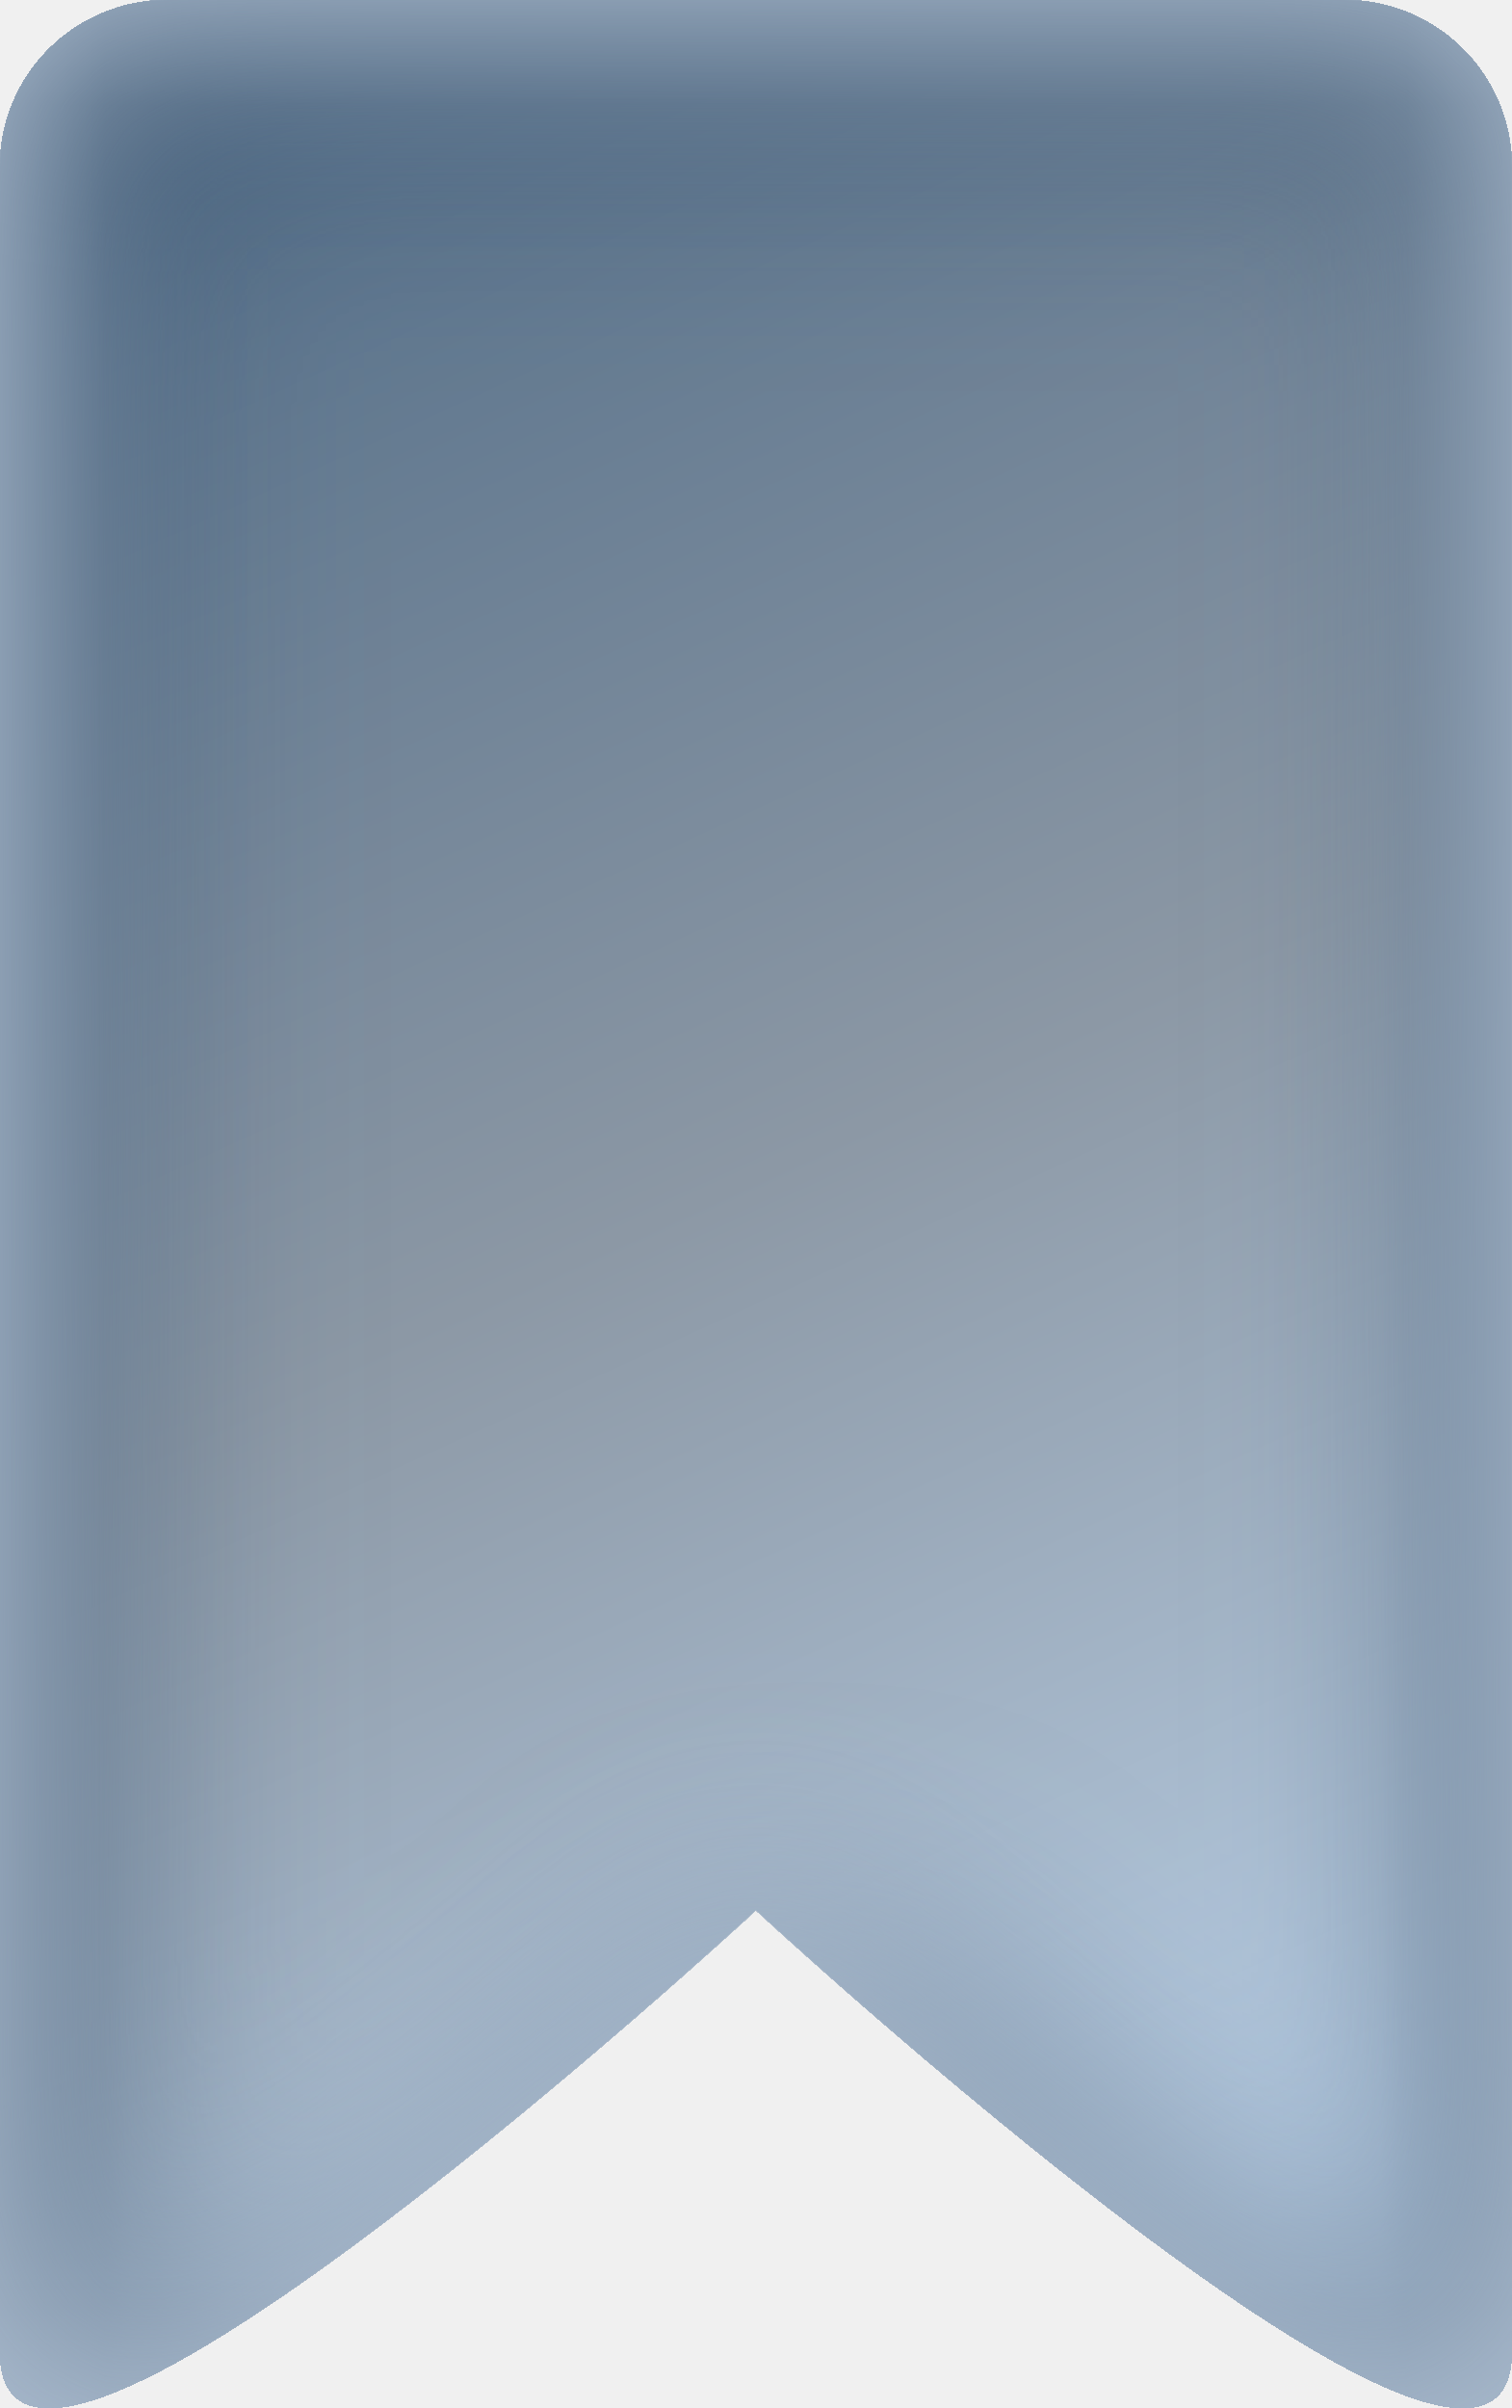
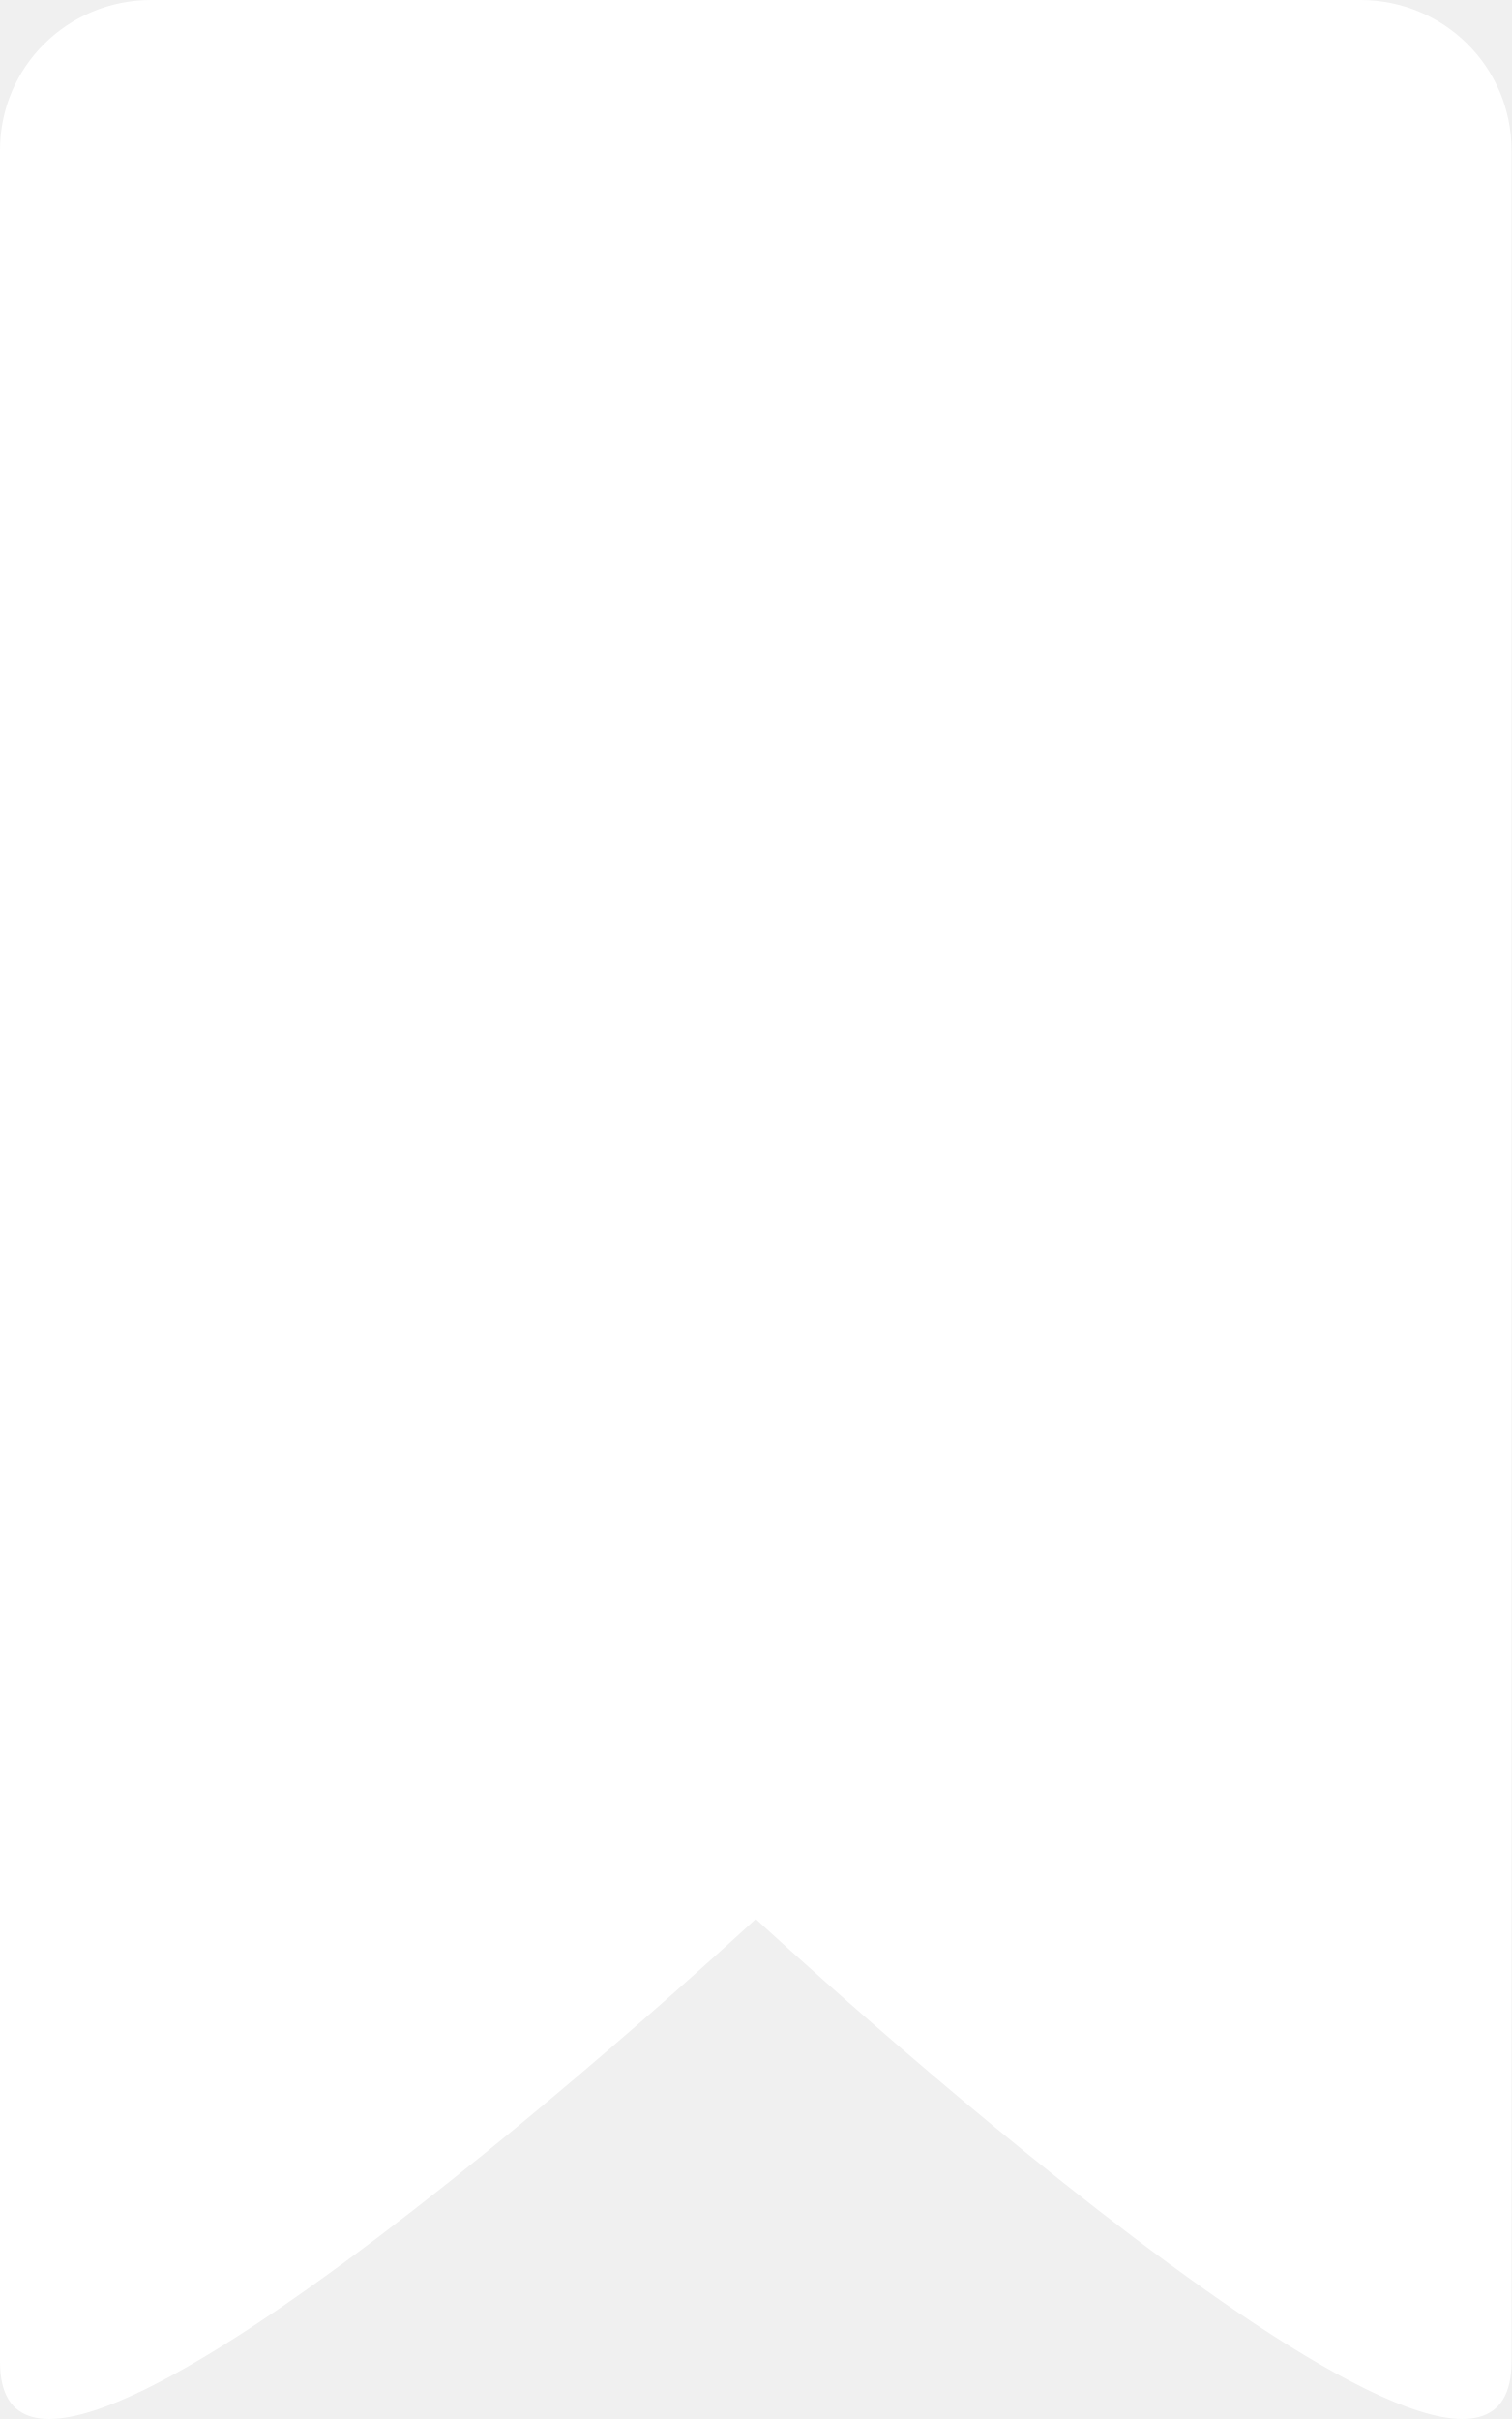
- <svg xmlns="http://www.w3.org/2000/svg" width="27" height="43" viewBox="0 0 27 43" fill="none">
-   <g filter="url(#filter0_ii_1143_21348)">
-     <path fill-rule="evenodd" clip-rule="evenodd" d="M3 0H13.5H24C25.657 0 27 1.329 27 2.986V41.984C27 46.576 13.5 34.112 13.5 34.112C13.5 34.112 0 46.576 0 41.984V2.986C0 1.329 1.343 0 3 0Z" fill="url(#paint0_linear_1143_21348)" />
-   </g>
-   <defs>
-     <filter id="filter0_ii_1143_21348" x="0" y="-1" width="28" height="45" filterUnits="userSpaceOnUse" color-interpolation-filters="sRGB">
-       <feFlood flood-opacity="0" result="BackgroundImageFix" />
-       <feBlend mode="normal" in="SourceGraphic" in2="BackgroundImageFix" result="shape" />
-       <feColorMatrix in="SourceAlpha" type="matrix" values="0 0 0 0 0 0 0 0 0 0 0 0 0 0 0 0 0 0 127 0" result="hardAlpha" />
-       <feOffset dx="1" dy="1" />
-       <feGaussianBlur stdDeviation="2.5" />
-       <feComposite in2="hardAlpha" operator="arithmetic" k2="-1" k3="1" />
-       <feColorMatrix type="matrix" values="0 0 0 0 0.214 0 0 0 0 0.313 0 0 0 0 0.417 0 0 0 1 0" />
-       <feBlend mode="normal" in2="shape" result="effect1_innerShadow_1143_21348" />
-       <feColorMatrix in="SourceAlpha" type="matrix" values="0 0 0 0 0 0 0 0 0 0 0 0 0 0 0 0 0 0 127 0" result="hardAlpha" />
-       <feOffset dy="-1" />
-       <feGaussianBlur stdDeviation="2" />
-       <feComposite in2="hardAlpha" operator="arithmetic" k2="-1" k3="1" />
-       <feColorMatrix type="matrix" values="0 0 0 0 0.67 0 0 0 0 0.735 0 0 0 0 0.808 0 0 0 1 0" />
-       <feBlend mode="normal" in2="effect1_innerShadow_1143_21348" result="effect2_innerShadow_1143_21348" />
-     </filter>
-     <linearGradient id="paint0_linear_1143_21348" x1="5.4" y1="1.968" x2="26.009" y2="47.029" gradientUnits="userSpaceOnUse">
-       <stop stop-color="#56708A" />
-       <stop offset="0.417" stop-color="#8C98A5" />
-       <stop offset="1" stop-color="#CAE4FF" />
-     </linearGradient>
-   </defs>
+ <svg xmlns="http://www.w3.org/2000/svg" width="20" height="32" viewBox="0 0 20 32" fill="none">
+   <path fill-rule="evenodd" clip-rule="evenodd" d="M2 0H10H18C19.105 0 20 0.883 20 1.987V31.244C20 34.661 10 25.386 10 25.386C10 25.386 0 34.661 0 31.244V1.987C0 0.883 0.895 0 2 0Z" fill="white" />
</svg>
